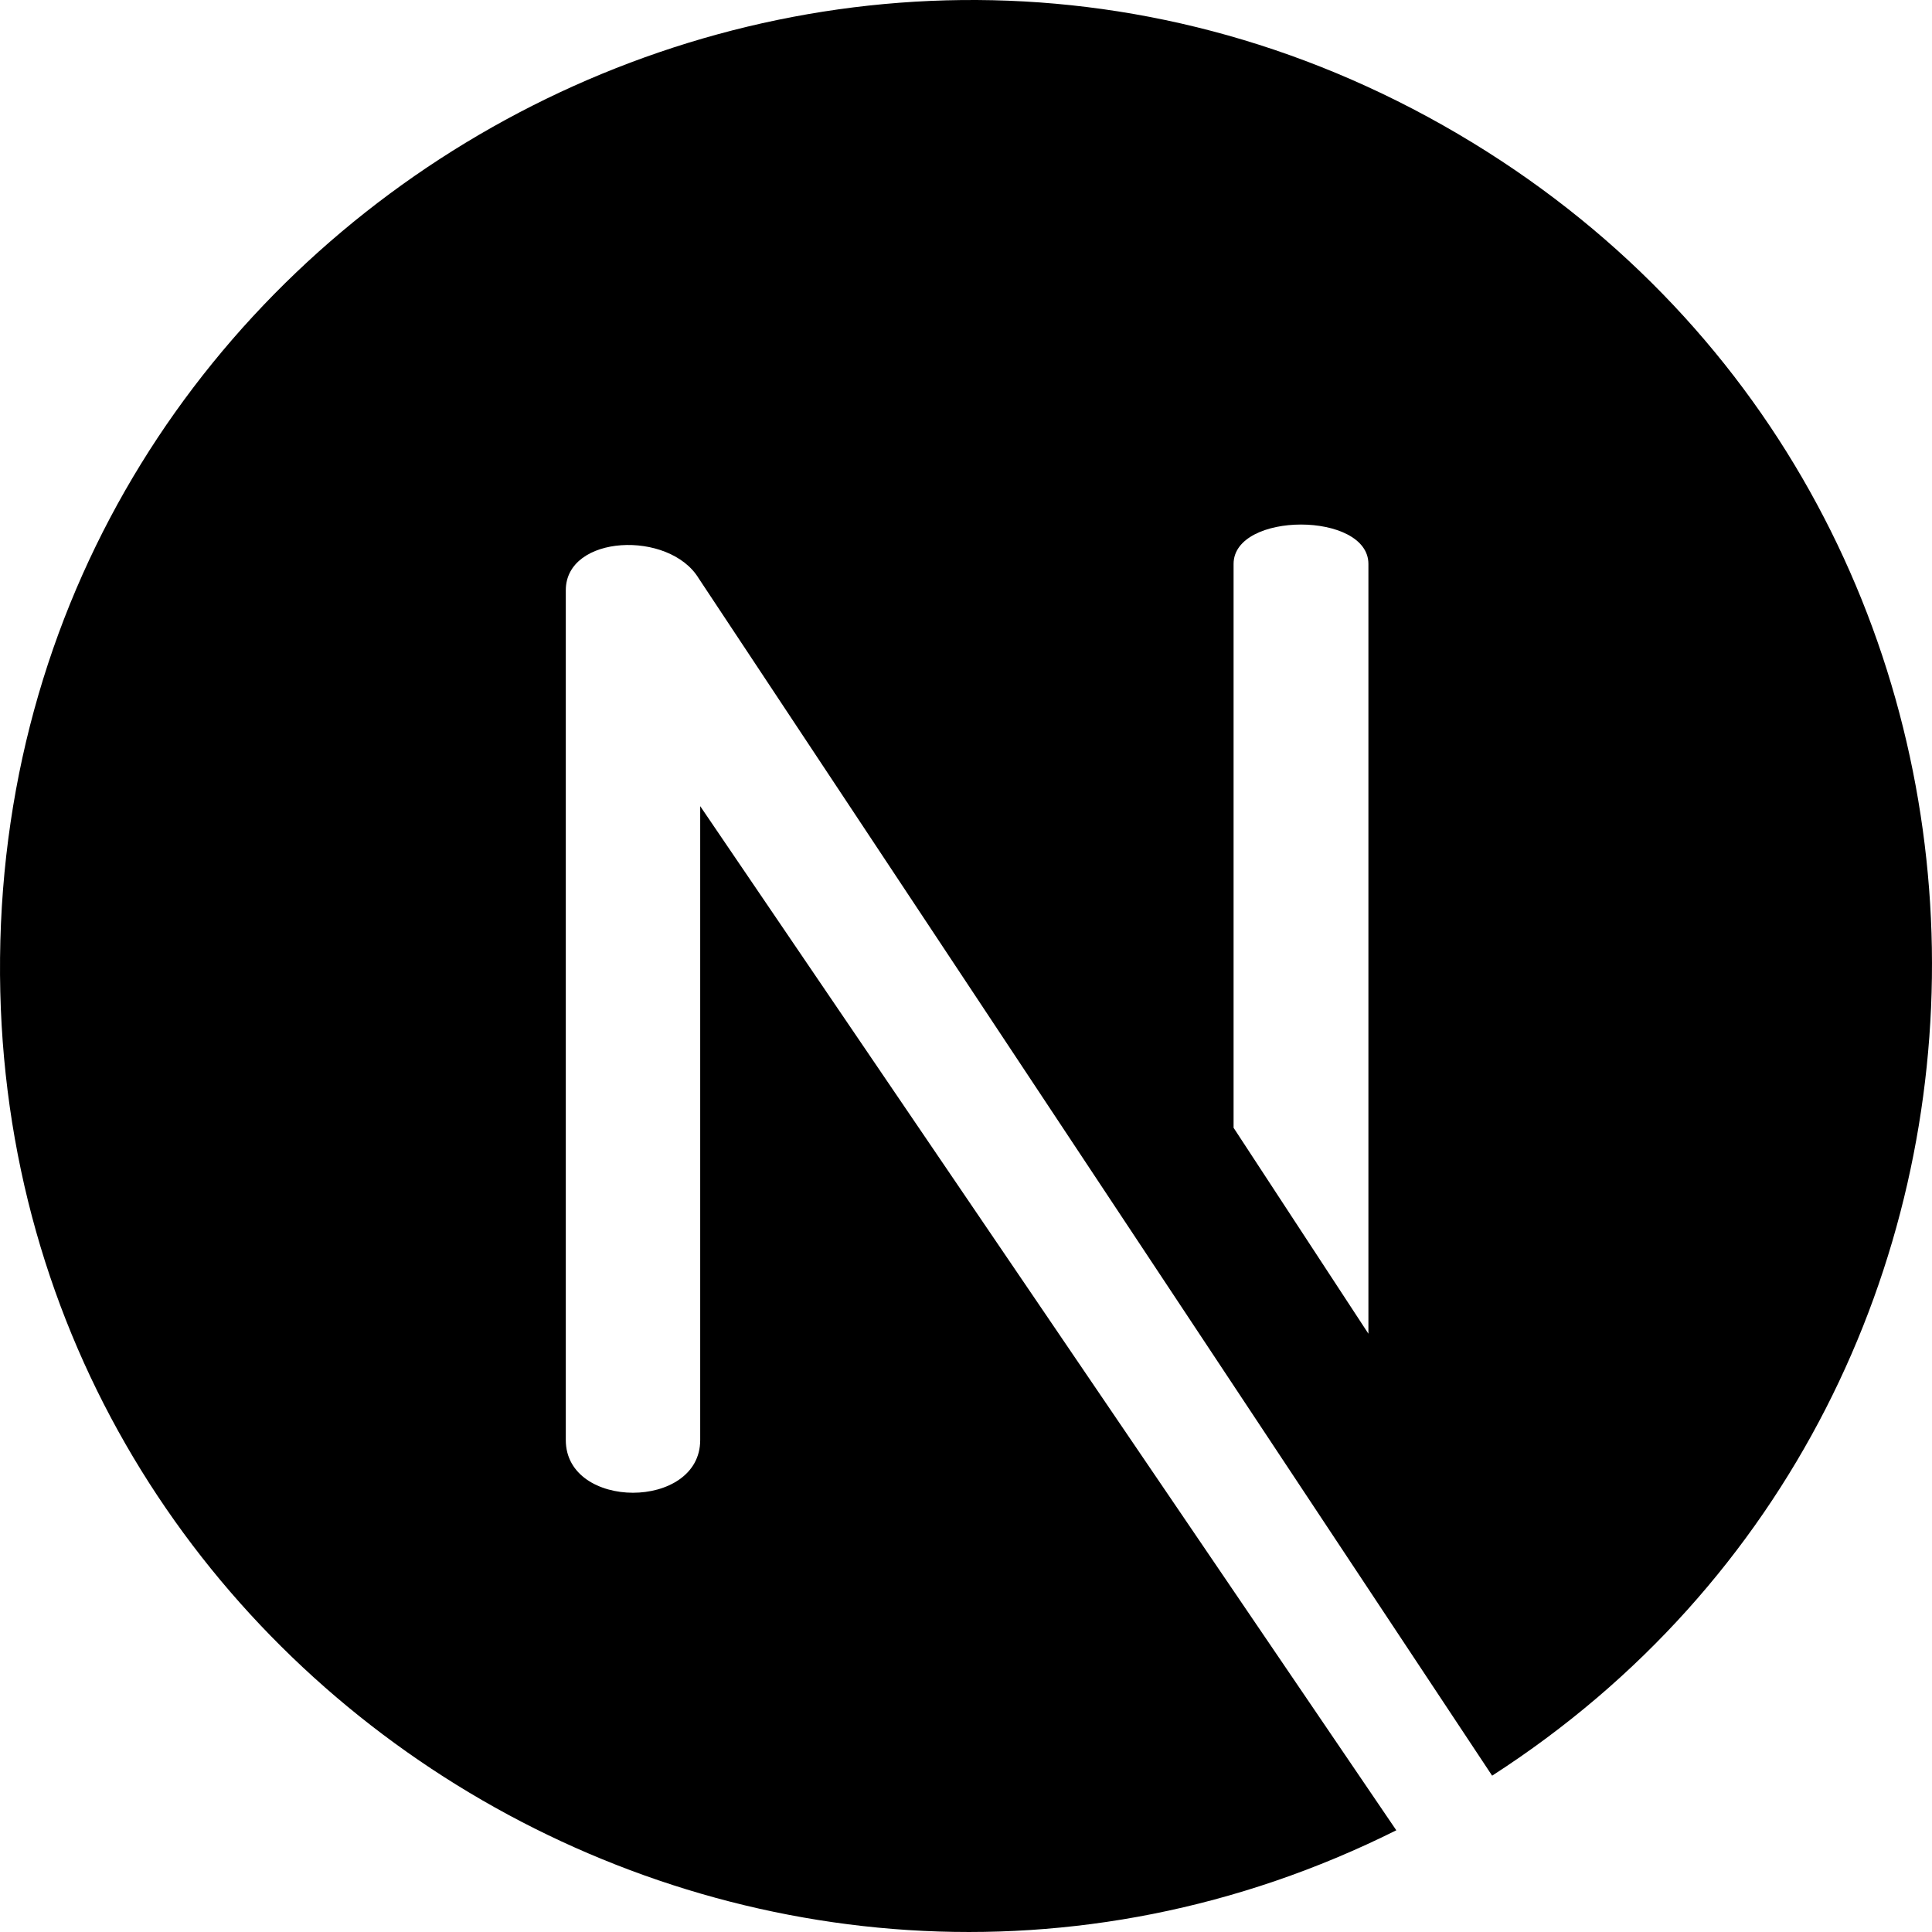
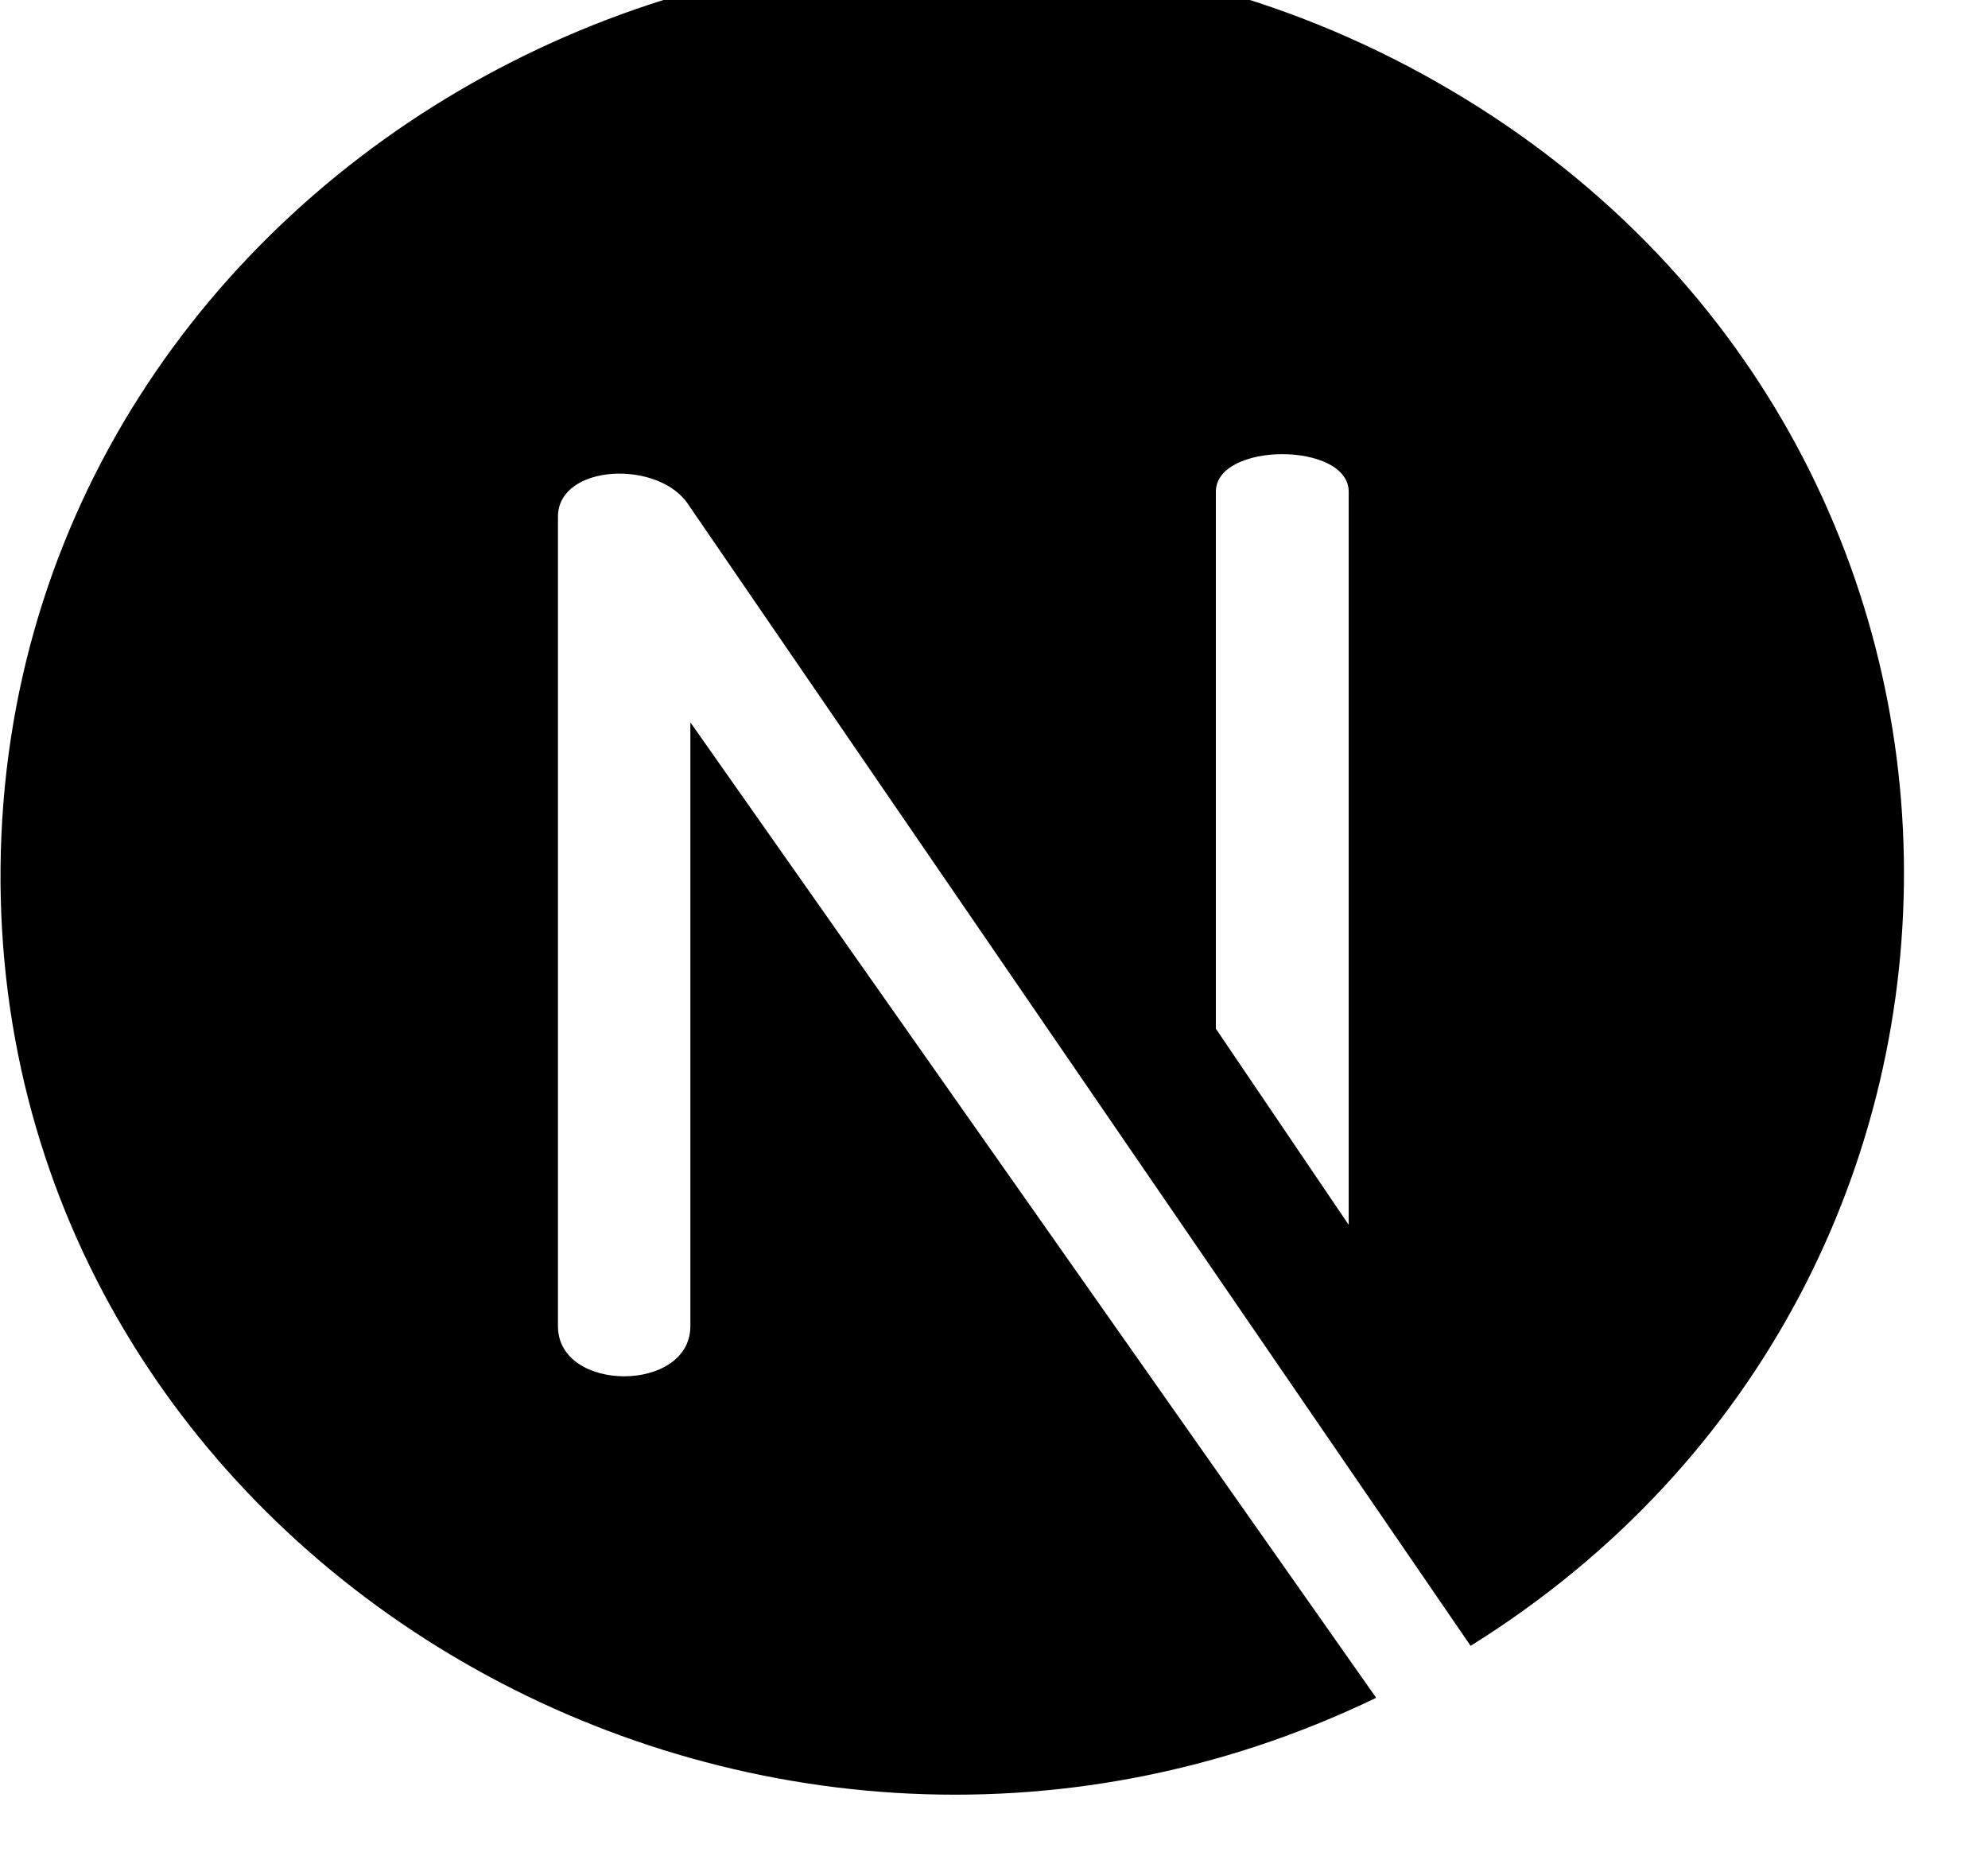
- <svg xmlns="http://www.w3.org/2000/svg" height="512" width="512">
-   <path d="m386.399 35.508c-169.339-99.569-384.514 22.042-386.386 218.374-1.828 191.717 201.063 315.545 370.021 231.163l-184.473-271.409 0 167.997c0 18.614-35.619 18.614-35.619 0v-225.212c0-14.776 27.447-15.988 35.225-3.144l210.263 317.296c157.951-101.737 155.817-338.136-9.031-435.064zm-23.756 317.939-35.732-54.577v-149.412c0-13.932 35.732-13.932 35.732 0z" />
+ <svg xmlns="http://www.w3.org/2000/svg" height="40.32" width="43.2">
+   <g isVisble="True">
+     <path style="fill:Black;stroke:none; stroke-width:1" d="m386.4,35.51c-169.34,-99.57 -384.51,22.04 -386.39,218.37c-1.83,191.72 201.06,315.55 370.02,231.16l-184.47,-271.41l0,168c0,18.61 -35.62,18.61 -35.62,0l0,-225.21c0,-14.78 27.45,-15.99 35.23,-3.14l210.26,317.3c157.95,-101.74 155.82,-338.14 -9.03,-435.06l0,0l0,0zm-23.76,317.94l-35.73,-54.58l0,-149.41c0,-13.93 35.73,-13.93 35.73,0l0,203.99z" transform="matrix(0.08078668,0,0,0.07809908,0.01127665,-0.987425)" vector-effect="non-scaling-stroke" pen="0.081,0.078" />
+   </g>
</svg>
